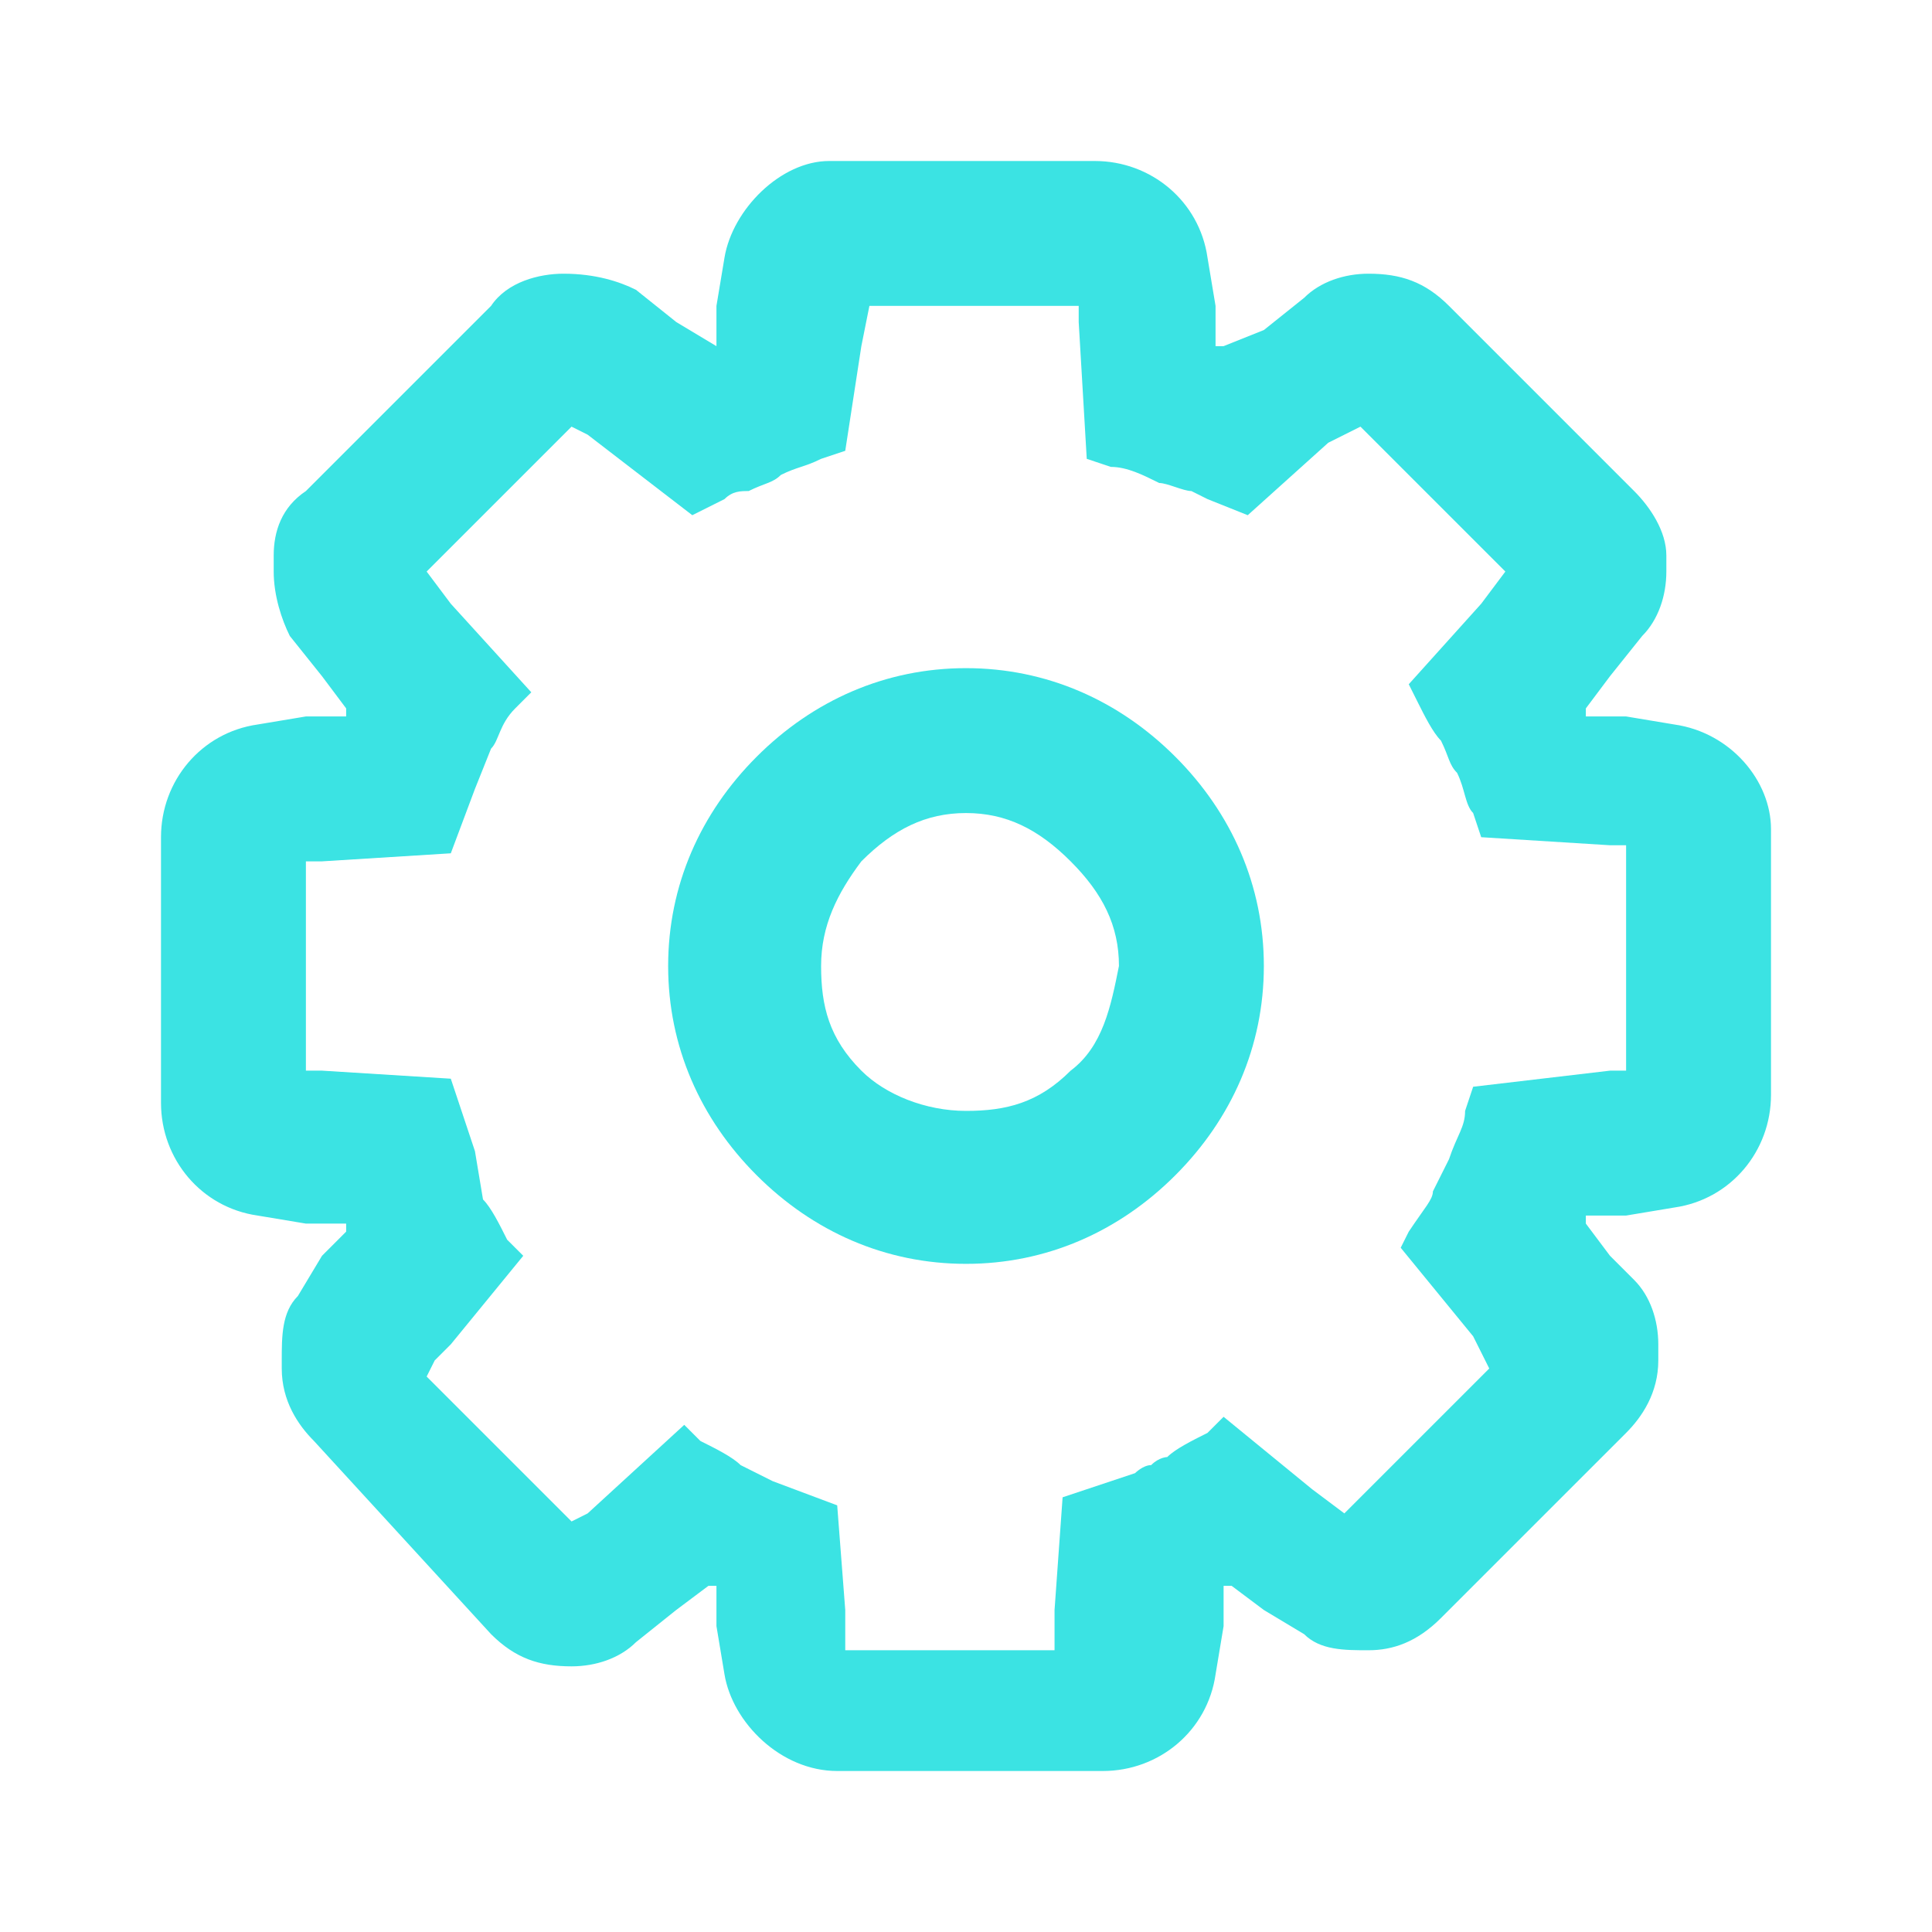
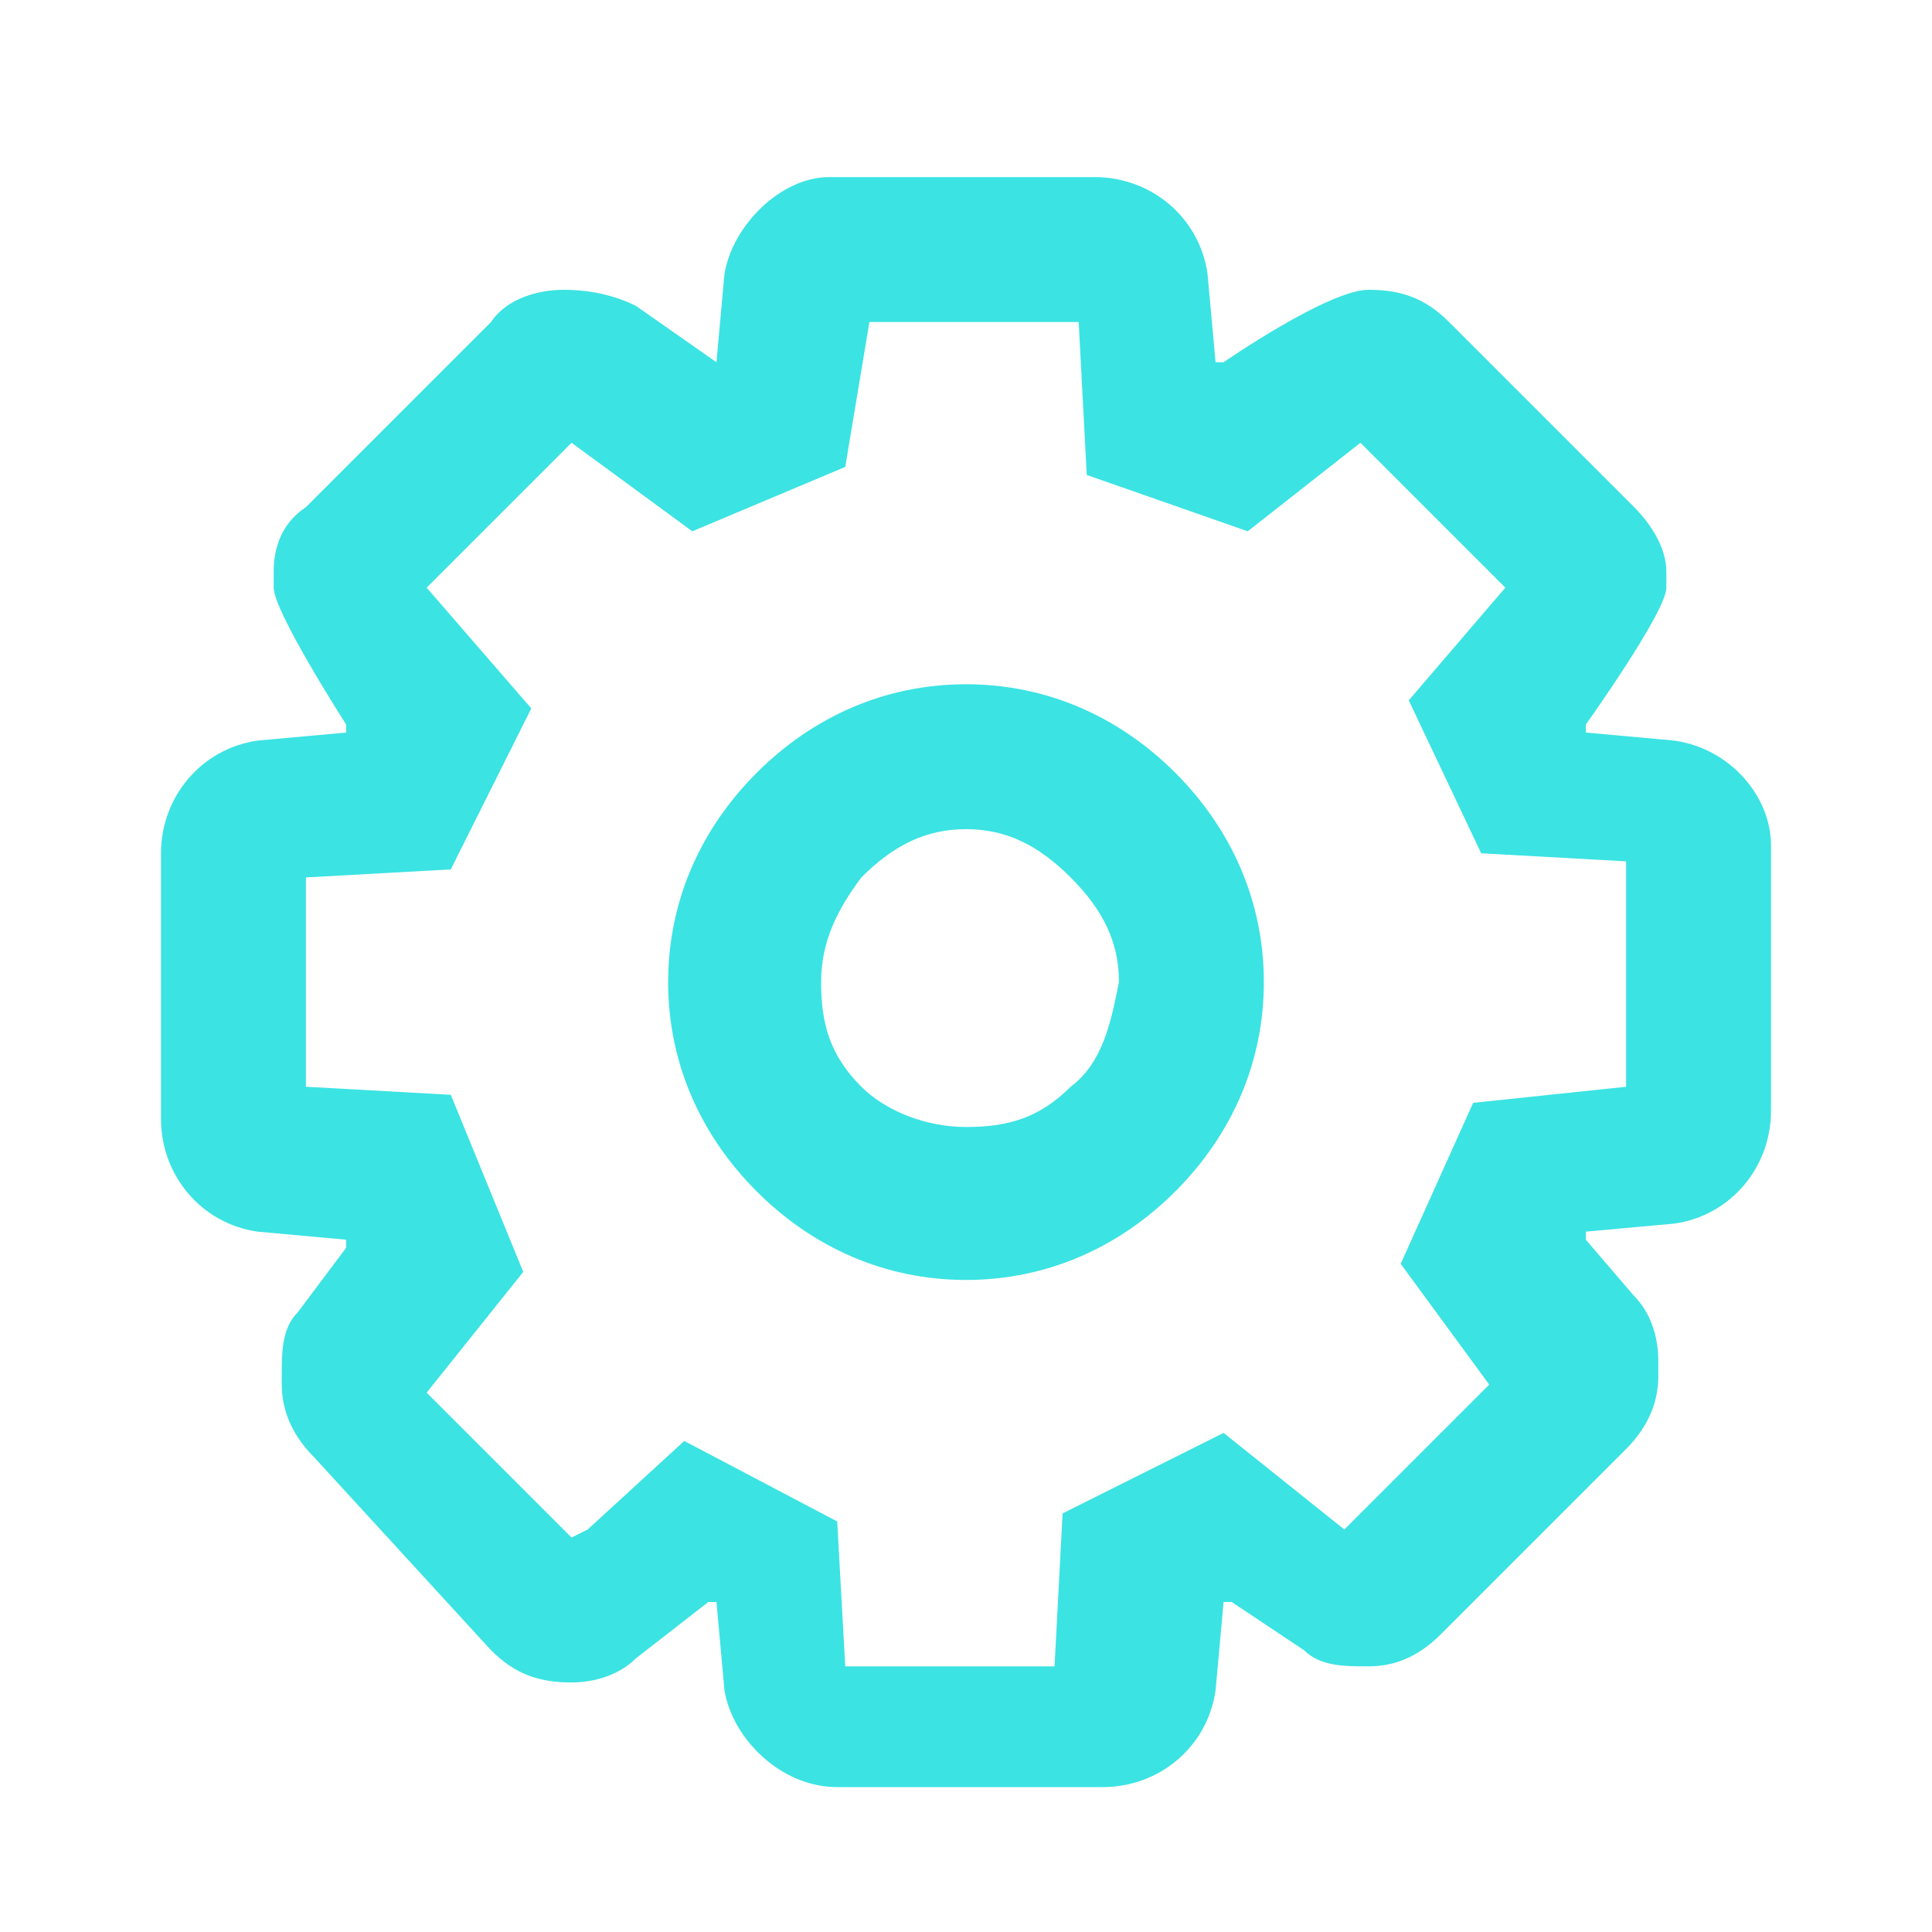
<svg xmlns="http://www.w3.org/2000/svg" version="1.1" id="Layer_1" x="0px" y="0px" viewBox="0 0 24 24" style="enable-background:new 0 0 24 24;" xml:space="preserve">
  <style type="text/css">
	.st0{fill:none;}
	.st1{fill:#3BE3E3;}
</style>
  <path class="st0" d="M0,0h24v24H0V0z" />
  <g>
-     <path class="st1" d="M20.8,9l-0.6-0.1h-0.5V8.8L20,8.4l0.4-0.5c0.2-0.2,0.3-0.5,0.3-0.8V6.9l0,0c0-0.3-0.2-0.6-0.4-0.8L18,3.8   c-0.3-0.3-0.6-0.4-1-0.4c-0.3,0-0.6,0.1-0.8,0.3l-0.5,0.4l-0.5,0.2h-0.1V3.8L15,3.2C14.9,2.5,14.3,2,13.6,2h-3.3   C9.7,2,9.1,2.6,9,3.2L8.9,3.8v0.5l0,0L8.4,4L7.9,3.6C7.7,3.5,7.4,3.4,7,3.4c-0.3,0-0.7,0.1-0.9,0.4L3.8,6.1   C3.5,6.3,3.4,6.6,3.4,6.9c0,0.1,0,0.2,0,0.2c0,0.3,0.1,0.6,0.2,0.8L4,8.4l0.3,0.4c0,0,0,0,0,0.1H3.8L3.2,9C2.5,9.1,2,9.7,2,10.4   v3.3c0,0.7,0.5,1.3,1.2,1.4l0.6,0.1h0.5c0,0,0,0,0,0.1L4,15.6l-0.3,0.5c-0.2,0.2-0.2,0.5-0.2,0.8V17c0,0.4,0.2,0.7,0.4,0.9l2.2,2.4   c0.3,0.3,0.6,0.4,1,0.4c0.3,0,0.6-0.1,0.8-0.3L8.4,20l0.4-0.3c0,0,0,0,0.1,0v0.5L9,20.8c0.1,0.6,0.7,1.2,1.4,1.2h3.3   c0.7,0,1.3-0.5,1.4-1.2l0.1-0.6v-0.5c0,0,0,0,0.1,0l0.4,0.3l0.5,0.3c0.2,0.2,0.5,0.2,0.8,0.2l0,0c0.3,0,0.6-0.1,0.9-0.4l2.3-2.3   c0.2-0.2,0.4-0.5,0.4-0.9v-0.1v-0.1c0-0.3-0.1-0.6-0.3-0.8L20,15.6l-0.3-0.4v-0.1h0.5l0.6-0.1c0.7-0.1,1.2-0.7,1.2-1.4v-3.3   C22,9.7,21.5,9.1,20.8,9z M18.3,13.5l-0.1,0.3c0,0.2-0.1,0.3-0.2,0.6c0,0-0.1,0.2-0.2,0.4c0,0.1-0.1,0.2-0.3,0.5l-0.1,0.2l0.9,1.1   l0.1,0.2l0.1,0.2l-1.8,1.8l-0.4-0.3l-1.1-0.9L15,17.8c-0.2,0.1-0.4,0.2-0.5,0.3c0,0-0.1,0-0.2,0.1c-0.1,0-0.2,0.1-0.2,0.1l0,0   l-0.9,0.3L13.1,20v0.3v0.2h-2.6v-0.2V20l-0.1-1.3l-0.8-0.3l-0.4-0.2c-0.1-0.1-0.3-0.2-0.5-0.3l-0.2-0.2l-1.2,1.1l-0.2,0.1l-1.8-1.8   l0.1-0.2l0.2-0.2l0.9-1.1l-0.2-0.2C6.2,15.2,6.1,15,6,14.9l-0.1-0.6l-0.3-0.9L4,13.3H3.8v-2.6H4l1.6-0.1l0.3-0.8l0.2-0.5   C6.2,9.2,6.2,9,6.4,8.8l0.2-0.2l-1-1.1L5.3,7.1l1.8-1.8l0.2,0.1l1.3,1L9,6.2c0.1-0.1,0.2-0.1,0.3-0.1C9.5,6,9.6,6,9.7,5.9   c0.2-0.1,0.3-0.1,0.5-0.2l0.3-0.1l0.2-1.3l0.1-0.5h2.6V4l0.1,1.7l0.3,0.1c0.2,0,0.4,0.1,0.6,0.2c0.1,0,0.3,0.1,0.4,0.1L15,6.2   l0.5,0.2l1-0.9l0.4-0.2l1.8,1.8l-0.3,0.4l-0.9,1l0.1,0.2c0.1,0.2,0.2,0.4,0.3,0.5C18,9.4,18,9.5,18.1,9.6c0.1,0.2,0.1,0.4,0.2,0.5   l0.1,0.3l1.6,0.1h0.2v2.8H20L18.3,13.5z" />
-     <path class="st1" d="M12,8.3c-1,0-1.9,0.4-2.6,1.1C8.7,10.1,8.3,11,8.3,12s0.4,1.9,1.1,2.6c0.7,0.7,1.6,1.1,2.6,1.1   s1.9-0.4,2.6-1.1c0.7-0.7,1.1-1.6,1.1-2.6s-0.4-1.9-1.1-2.6S13,8.3,12,8.3z M13.3,13.3c-0.4,0.4-0.8,0.5-1.3,0.5s-1-0.2-1.3-0.5   c-0.4-0.4-0.5-0.8-0.5-1.3s0.2-0.9,0.5-1.3c0.4-0.4,0.8-0.6,1.3-0.6s0.9,0.2,1.3,0.6c0.4,0.4,0.6,0.8,0.6,1.3   C13.8,12.5,13.7,13,13.3,13.3z" />
+     <path class="st1" d="M20.8,9.2l-1.1-0.1V9c0,0,1-1.4,1-1.7V7.1l0,0c0-0.3-0.2-0.6-0.4-0.8L18,4c-0.3-0.3-0.6-0.4-1-0.4   c-0.5,0-1.8,0.9-1.8,0.9h-0.1L15,3.4c-0.1-0.7-0.7-1.2-1.4-1.2h-3.3C9.7,2.2,9.1,2.8,9,3.4L8.9,4.5l0,0l-1-0.7   C7.7,3.7,7.4,3.6,7,3.6C6.7,3.6,6.3,3.7,6.1,4L3.8,6.3C3.5,6.5,3.4,6.8,3.4,7.1c0,0.1,0,0.2,0,0.2C3.4,7.6,4.3,9,4.3,9s0,0,0,0.1   L3.2,9.2C2.5,9.3,2,9.9,2,10.6v3.3c0,0.7,0.5,1.3,1.2,1.4l1.1,0.1c0,0,0,0,0,0.1l-0.6,0.8c-0.2,0.2-0.2,0.5-0.2,0.8v0.1   c0,0.4,0.2,0.7,0.4,0.9l2.2,2.4c0.3,0.3,0.6,0.4,1,0.4c0.3,0,0.6-0.1,0.8-0.3l0.9-0.7c0,0,0,0,0.1,0L9,21c0.1,0.6,0.7,1.2,1.4,1.2   h3.3c0.7,0,1.3-0.5,1.4-1.2l0.1-1.1c0,0,0,0,0.1,0l0.9,0.6c0.2,0.2,0.5,0.2,0.8,0.2l0,0c0.3,0,0.6-0.1,0.9-0.4l2.3-2.3   c0.2-0.2,0.4-0.5,0.4-0.9V17v-0.1c0-0.3-0.1-0.6-0.3-0.8l-0.6-0.7v-0.1l1.1-0.1c0.7-0.1,1.2-0.7,1.2-1.4v-3.3   C22,9.9,21.5,9.3,20.8,9.2z M18.3,13.7l-0.9,2l1.1,1.5L16.7,19l-1.5-1.2l-2,1l-0.1,1.9h-2.6l-0.1-1.8l-1.9-1L7.3,19l-0.2,0.1   l-1.8-1.8l1.2-1.5l-0.9-2.2l-1.8-0.1v-2.6l1.8-0.1l1-2L5.3,7.3l1.8-1.8l1.5,1.1l1.9-0.8L10.8,4h2.6l0.1,1.9l2,0.7l1.4-1.1l1.8,1.8   l-1.2,1.4l0.9,1.9l1.8,0.1v2.8L18.3,13.7z" />
+     <path class="st1" d="M12,8.5c-1,0-1.9,0.4-2.6,1.1c-0.7,0.7-1.1,1.6-1.1,2.6s0.4,1.9,1.1,2.6c0.7,0.7,1.6,1.1,2.6,1.1   s1.9-0.4,2.6-1.1c0.7-0.7,1.1-1.6,1.1-2.6s-0.4-1.9-1.1-2.6S13,8.5,12,8.5z M13.3,13.5C12.9,13.9,12.5,14,12,14s-1-0.2-1.3-0.5   c-0.4-0.4-0.5-0.8-0.5-1.3s0.2-0.9,0.5-1.3c0.4-0.4,0.8-0.6,1.3-0.6s0.9,0.2,1.3,0.6c0.4,0.4,0.6,0.8,0.6,1.3   C13.8,12.7,13.7,13.2,13.3,13.5z" />
  </g>
</svg>
